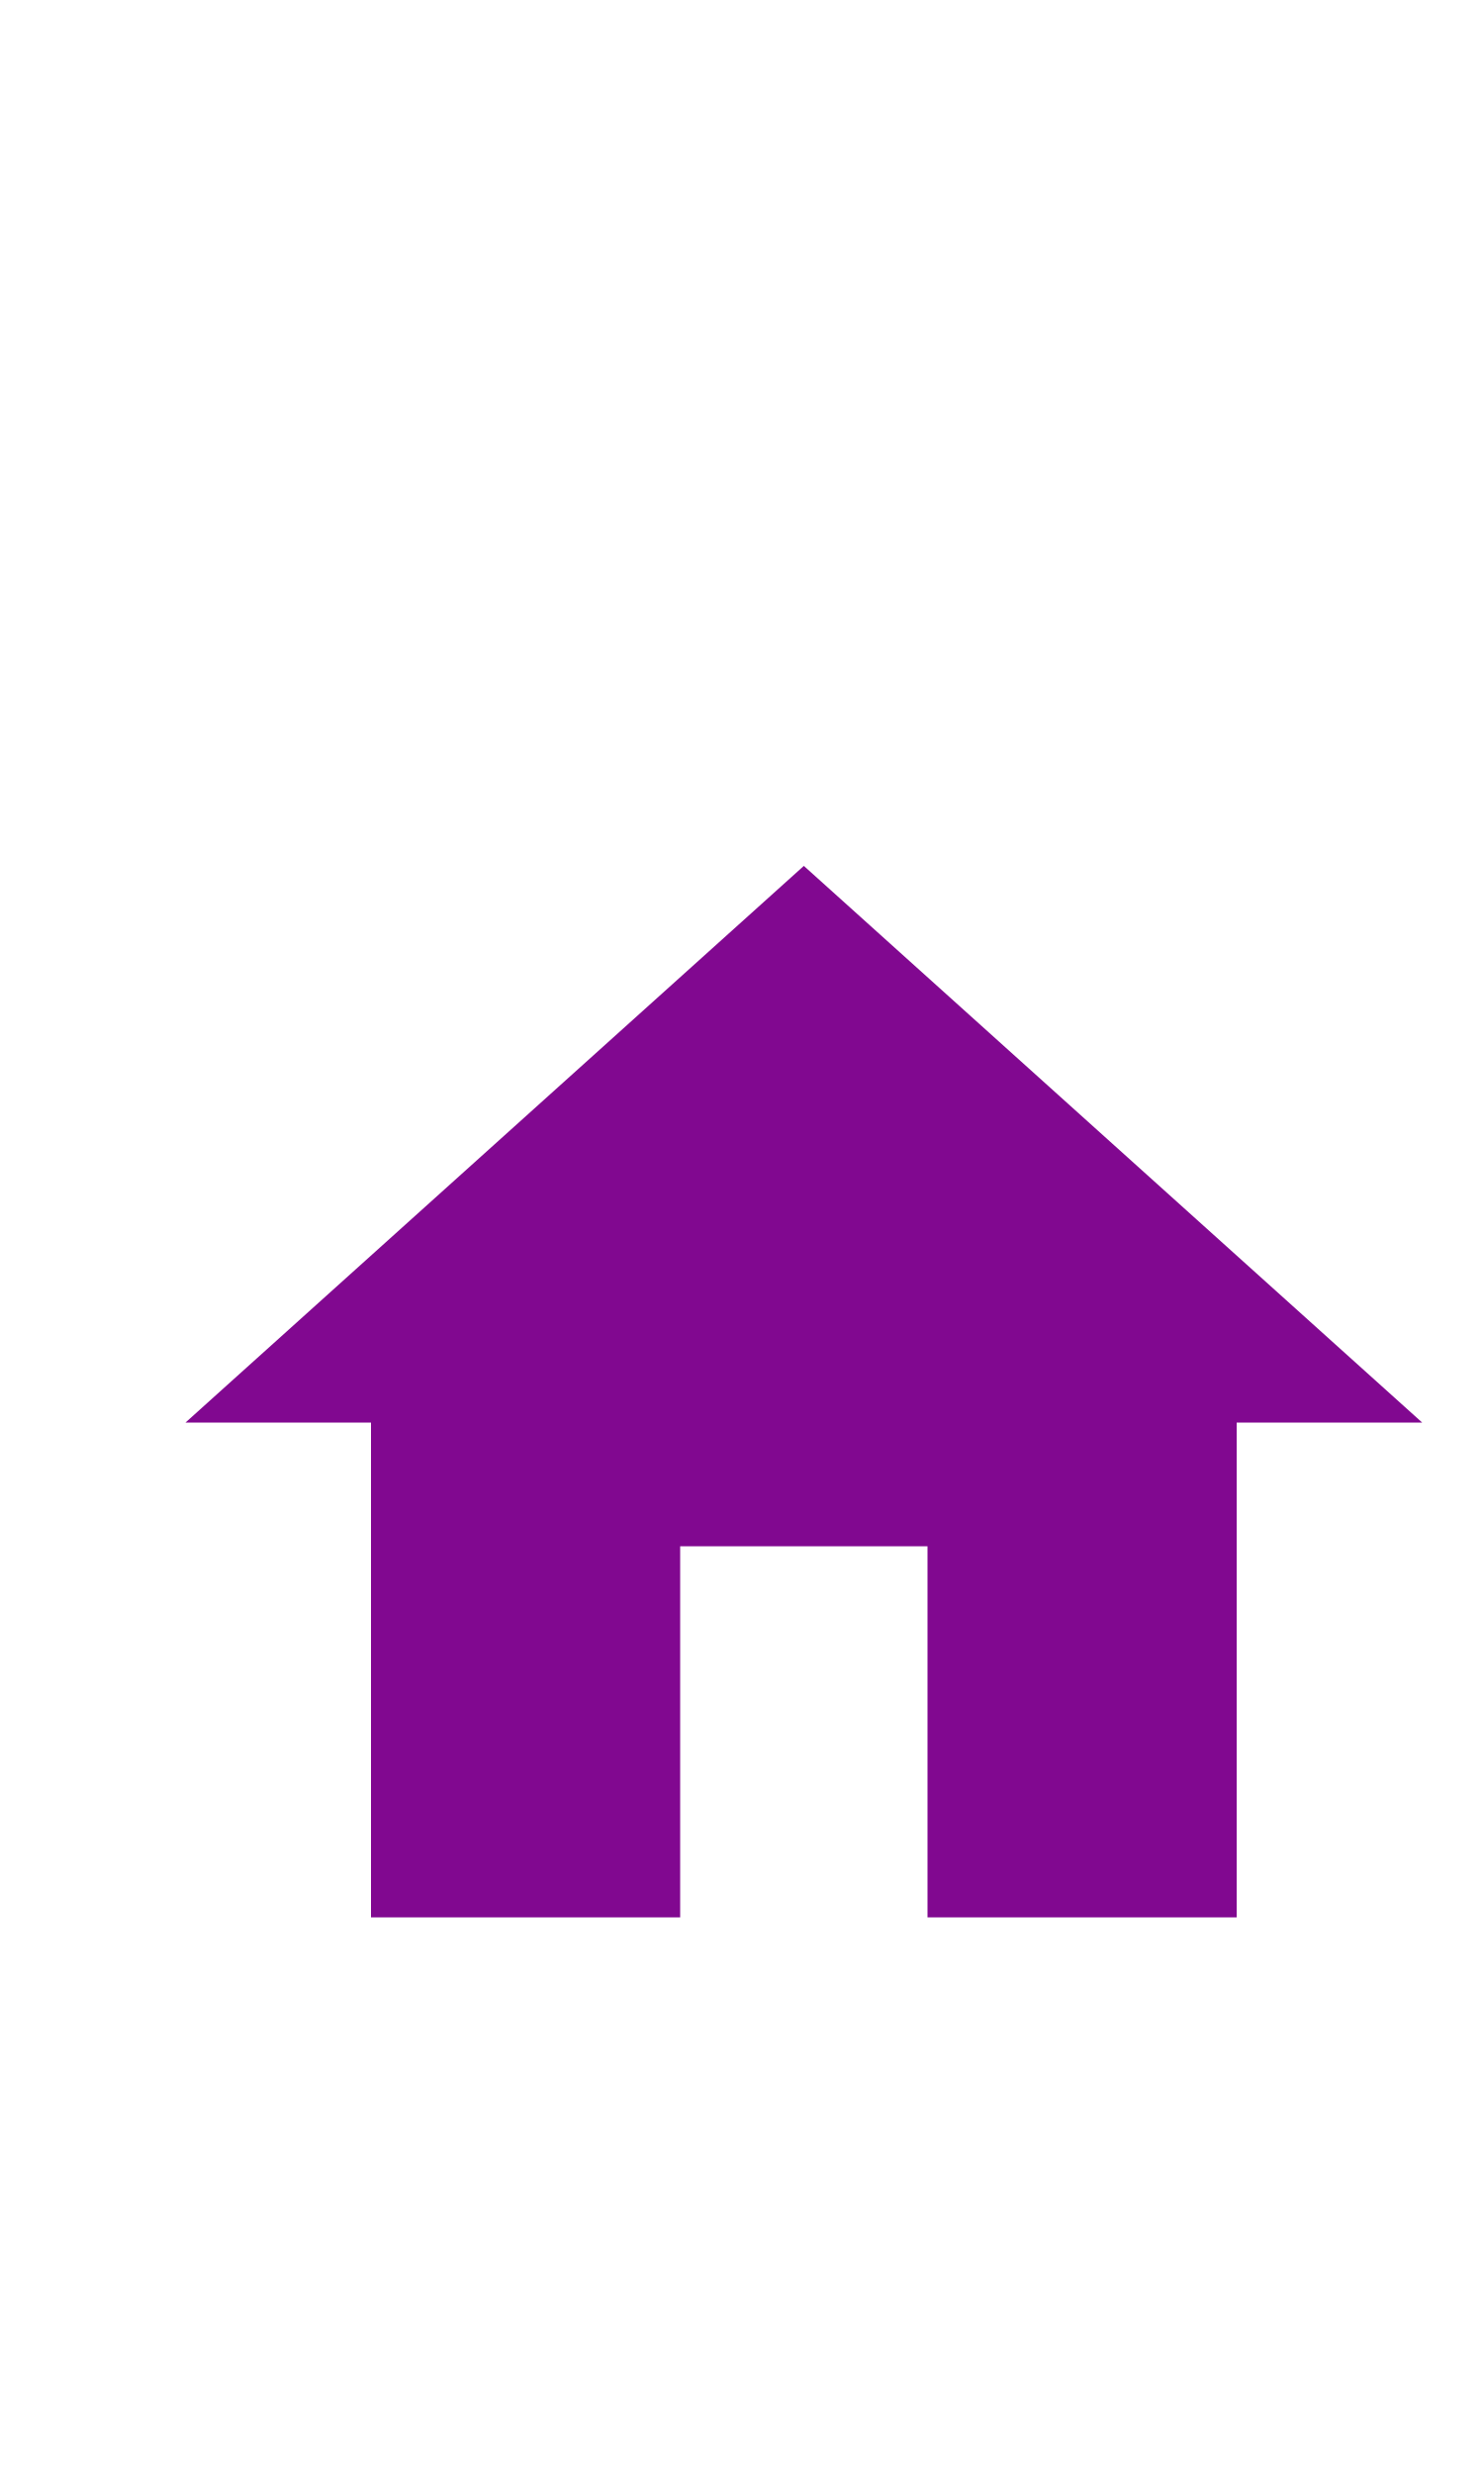
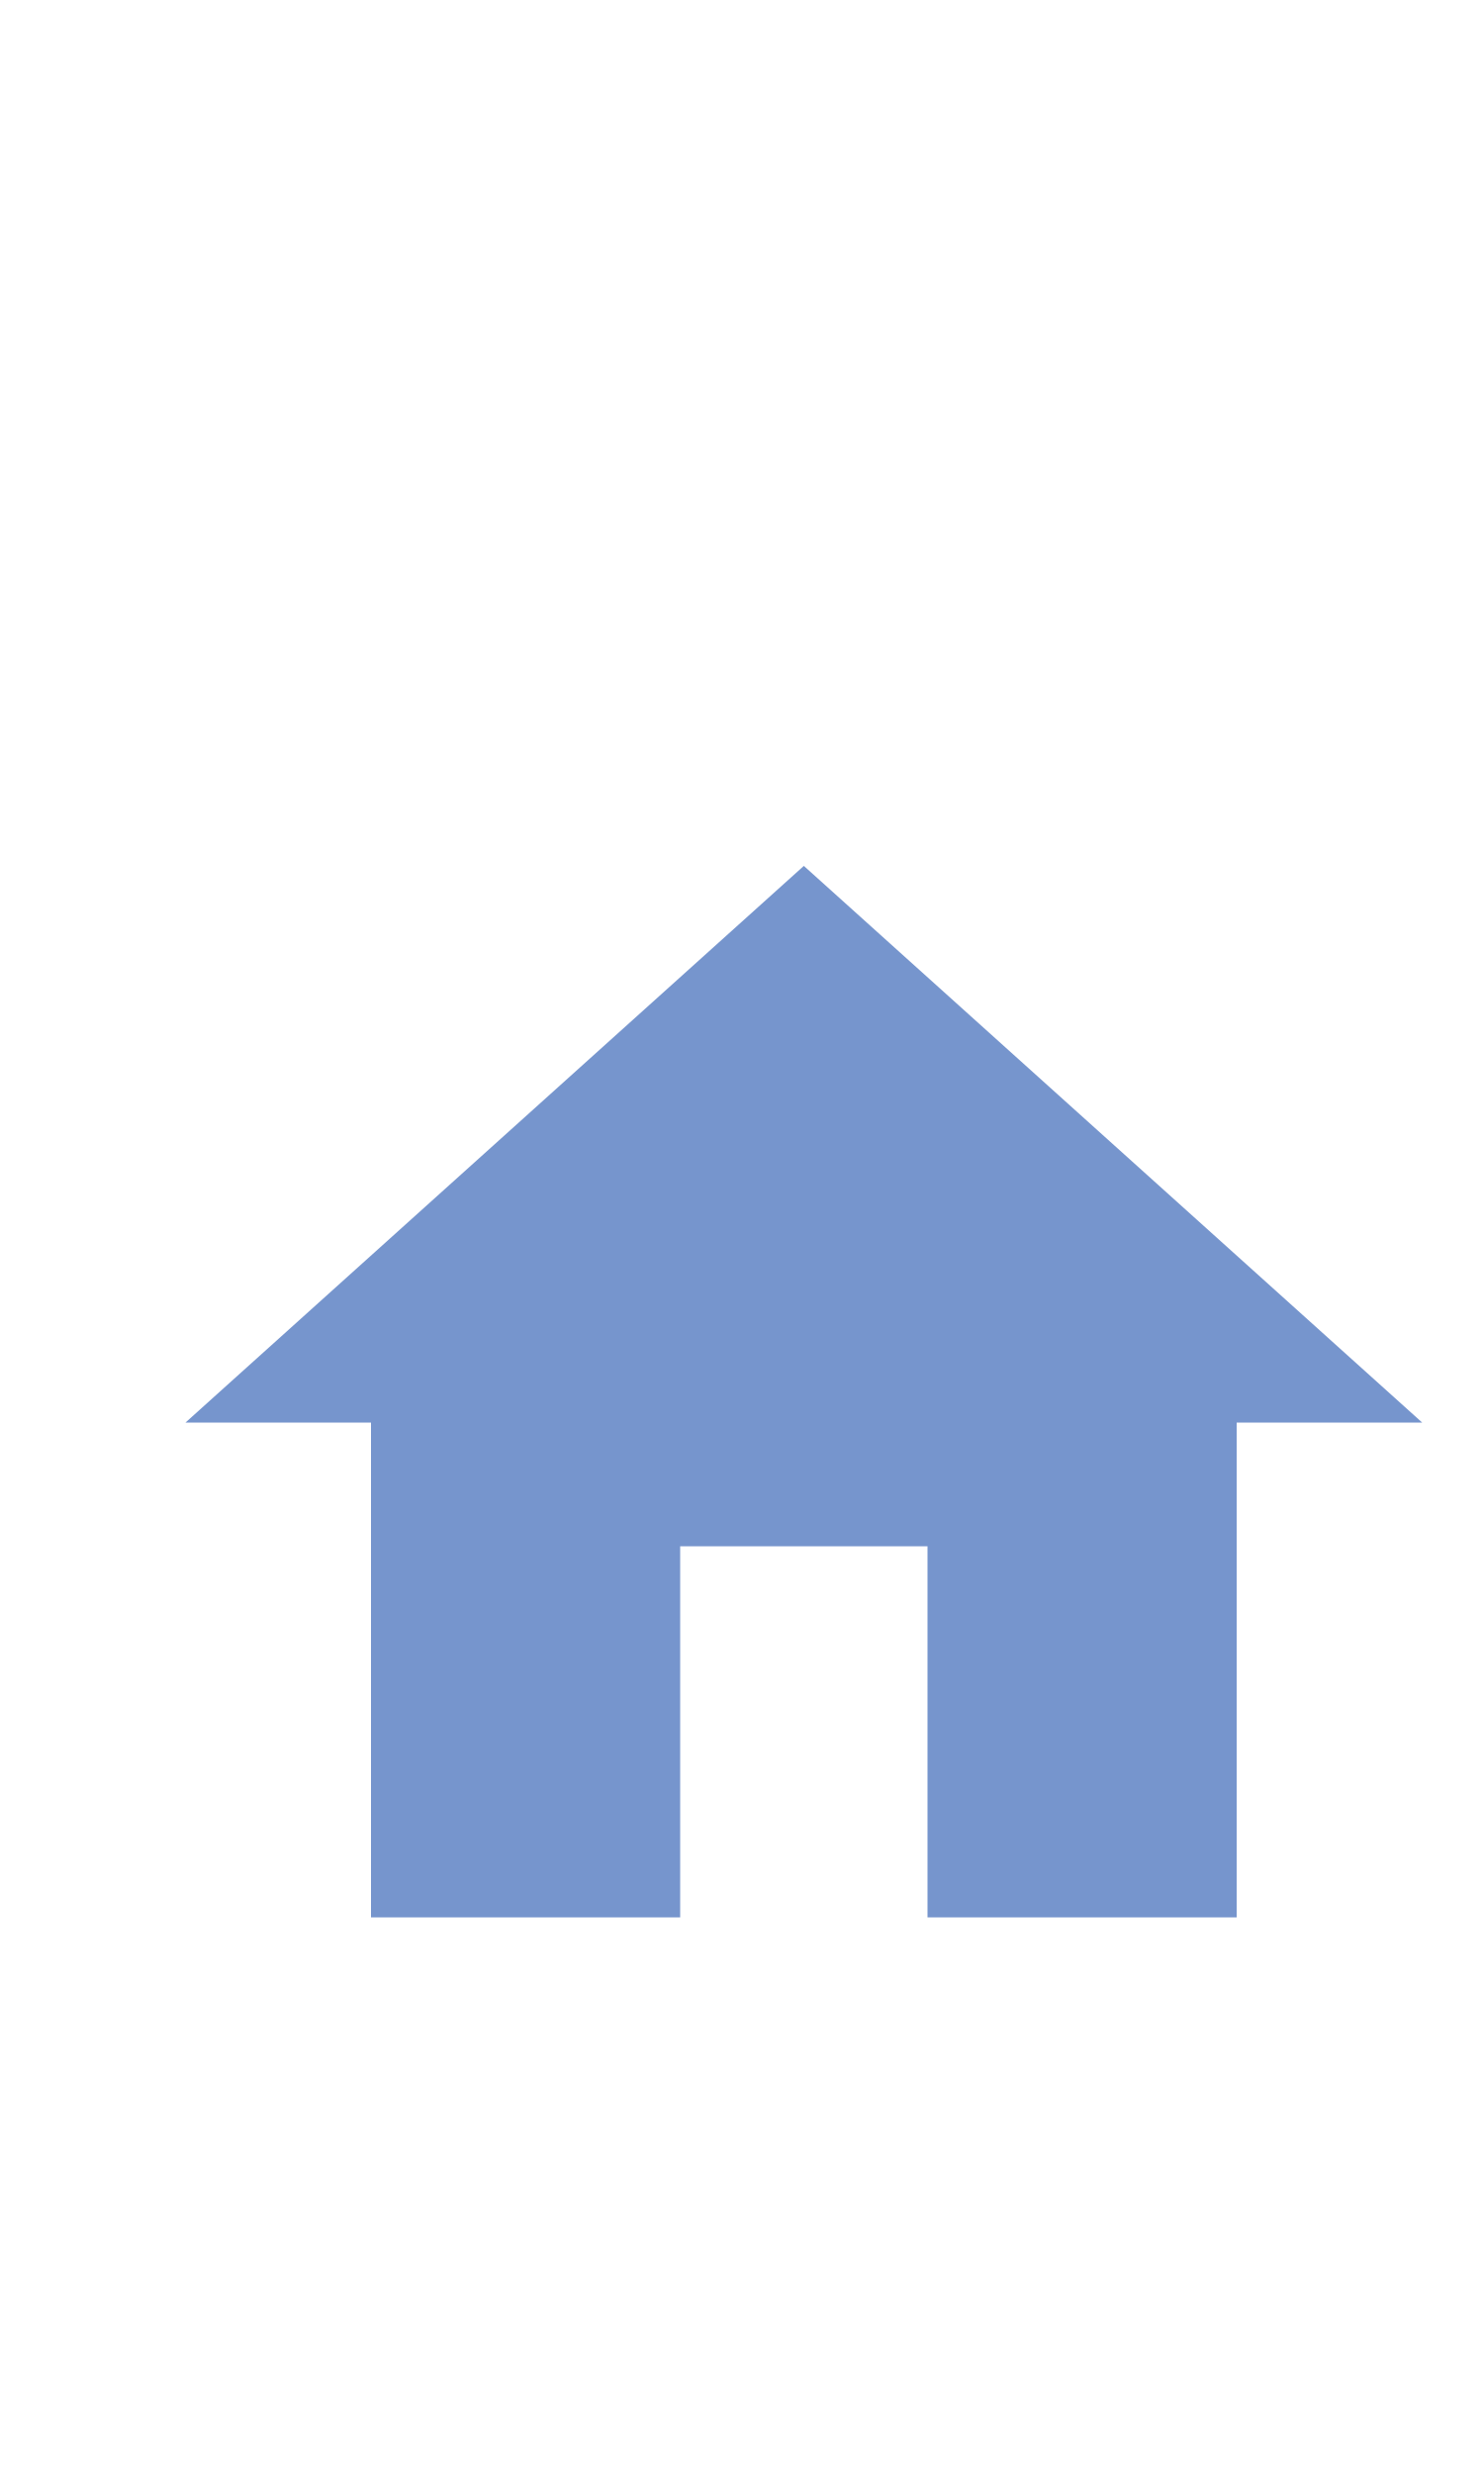
<svg xmlns="http://www.w3.org/2000/svg" width="24px" height="40px" viewBox="0 0 24 40" version="1.1" id="svg14">
  <defs id="defs18" />
  <g id="g61" transform="translate(1,11)">
    <path id="path2" d="M 0,0 H 24 V 24 H 0 Z" style="fill:none" />
-     <path style="fill:#810890;fill-opacity:1" id="path4" d="m 10,20 v -6 h 4 v 6 h 5 v -8 h 3 L 12,3 2,12 h 3 v 8 z" />
+     <path style="fill:#7695CD;fill-opacity:1" id="path4" d="m 10,20 v -6 h 4 v 6 h 5 v -8 h 3 L 12,3 2,12 h 3 v 8 z" />
  </g>
</svg>
